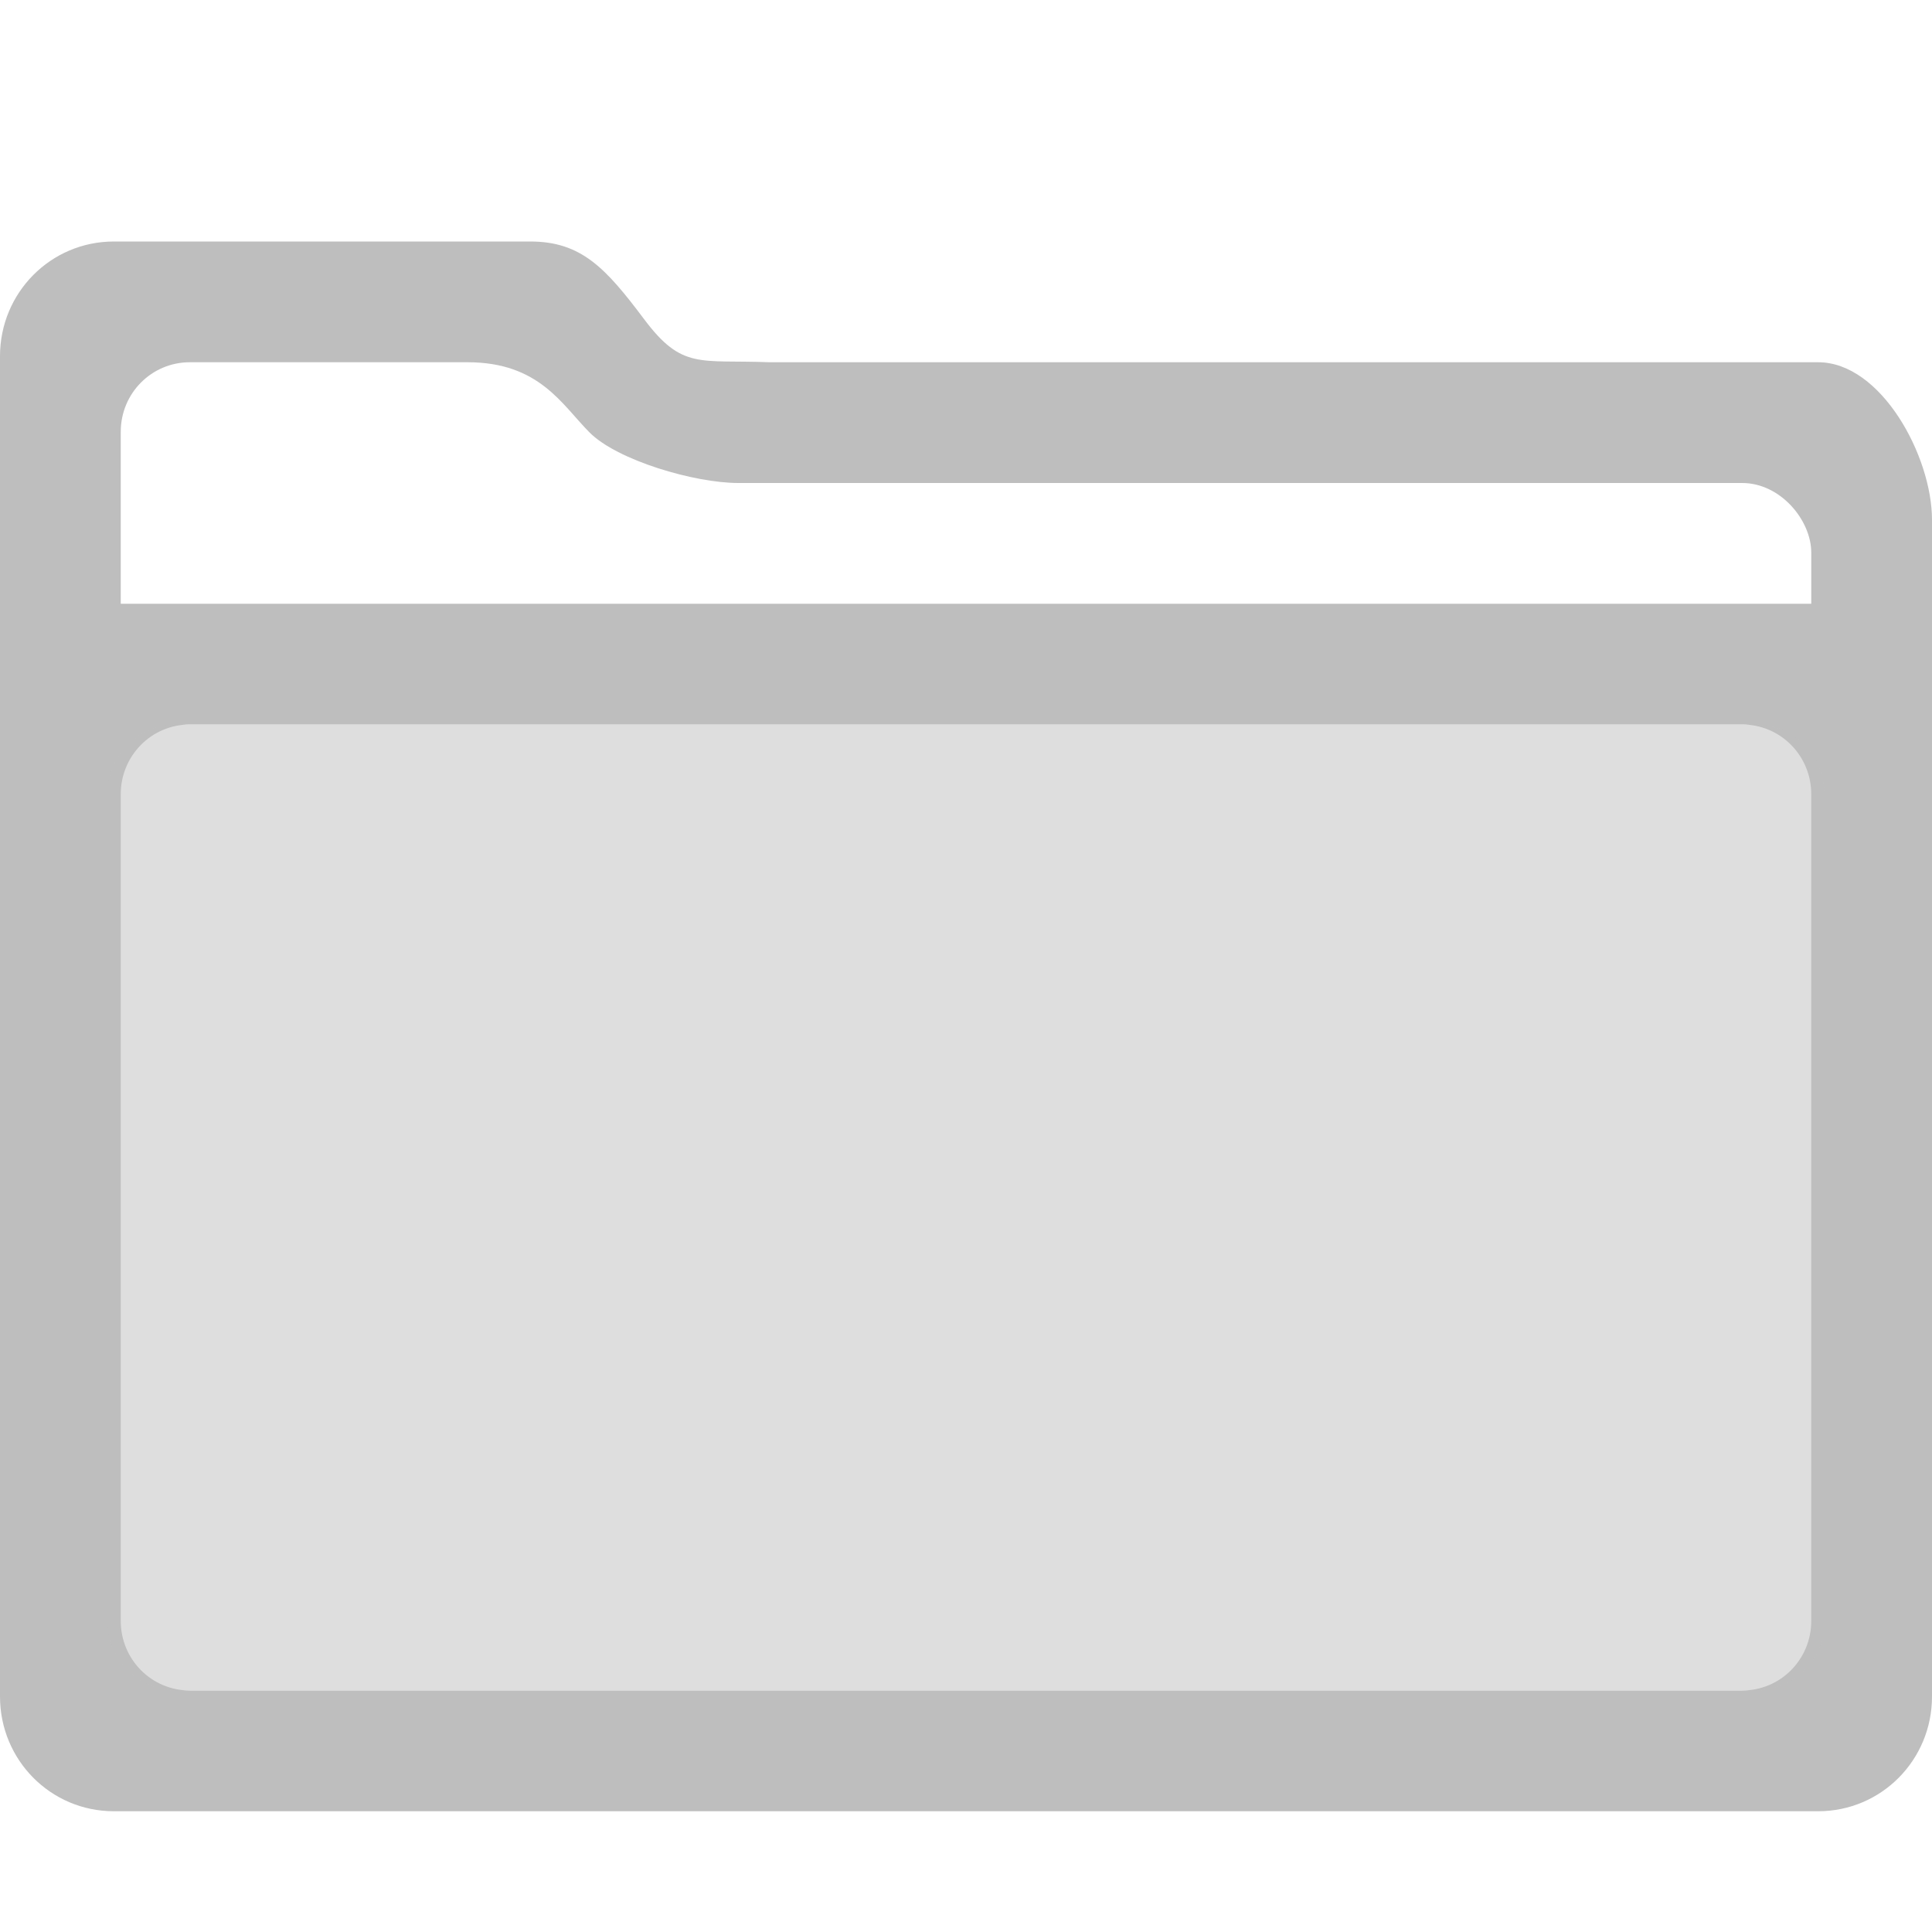
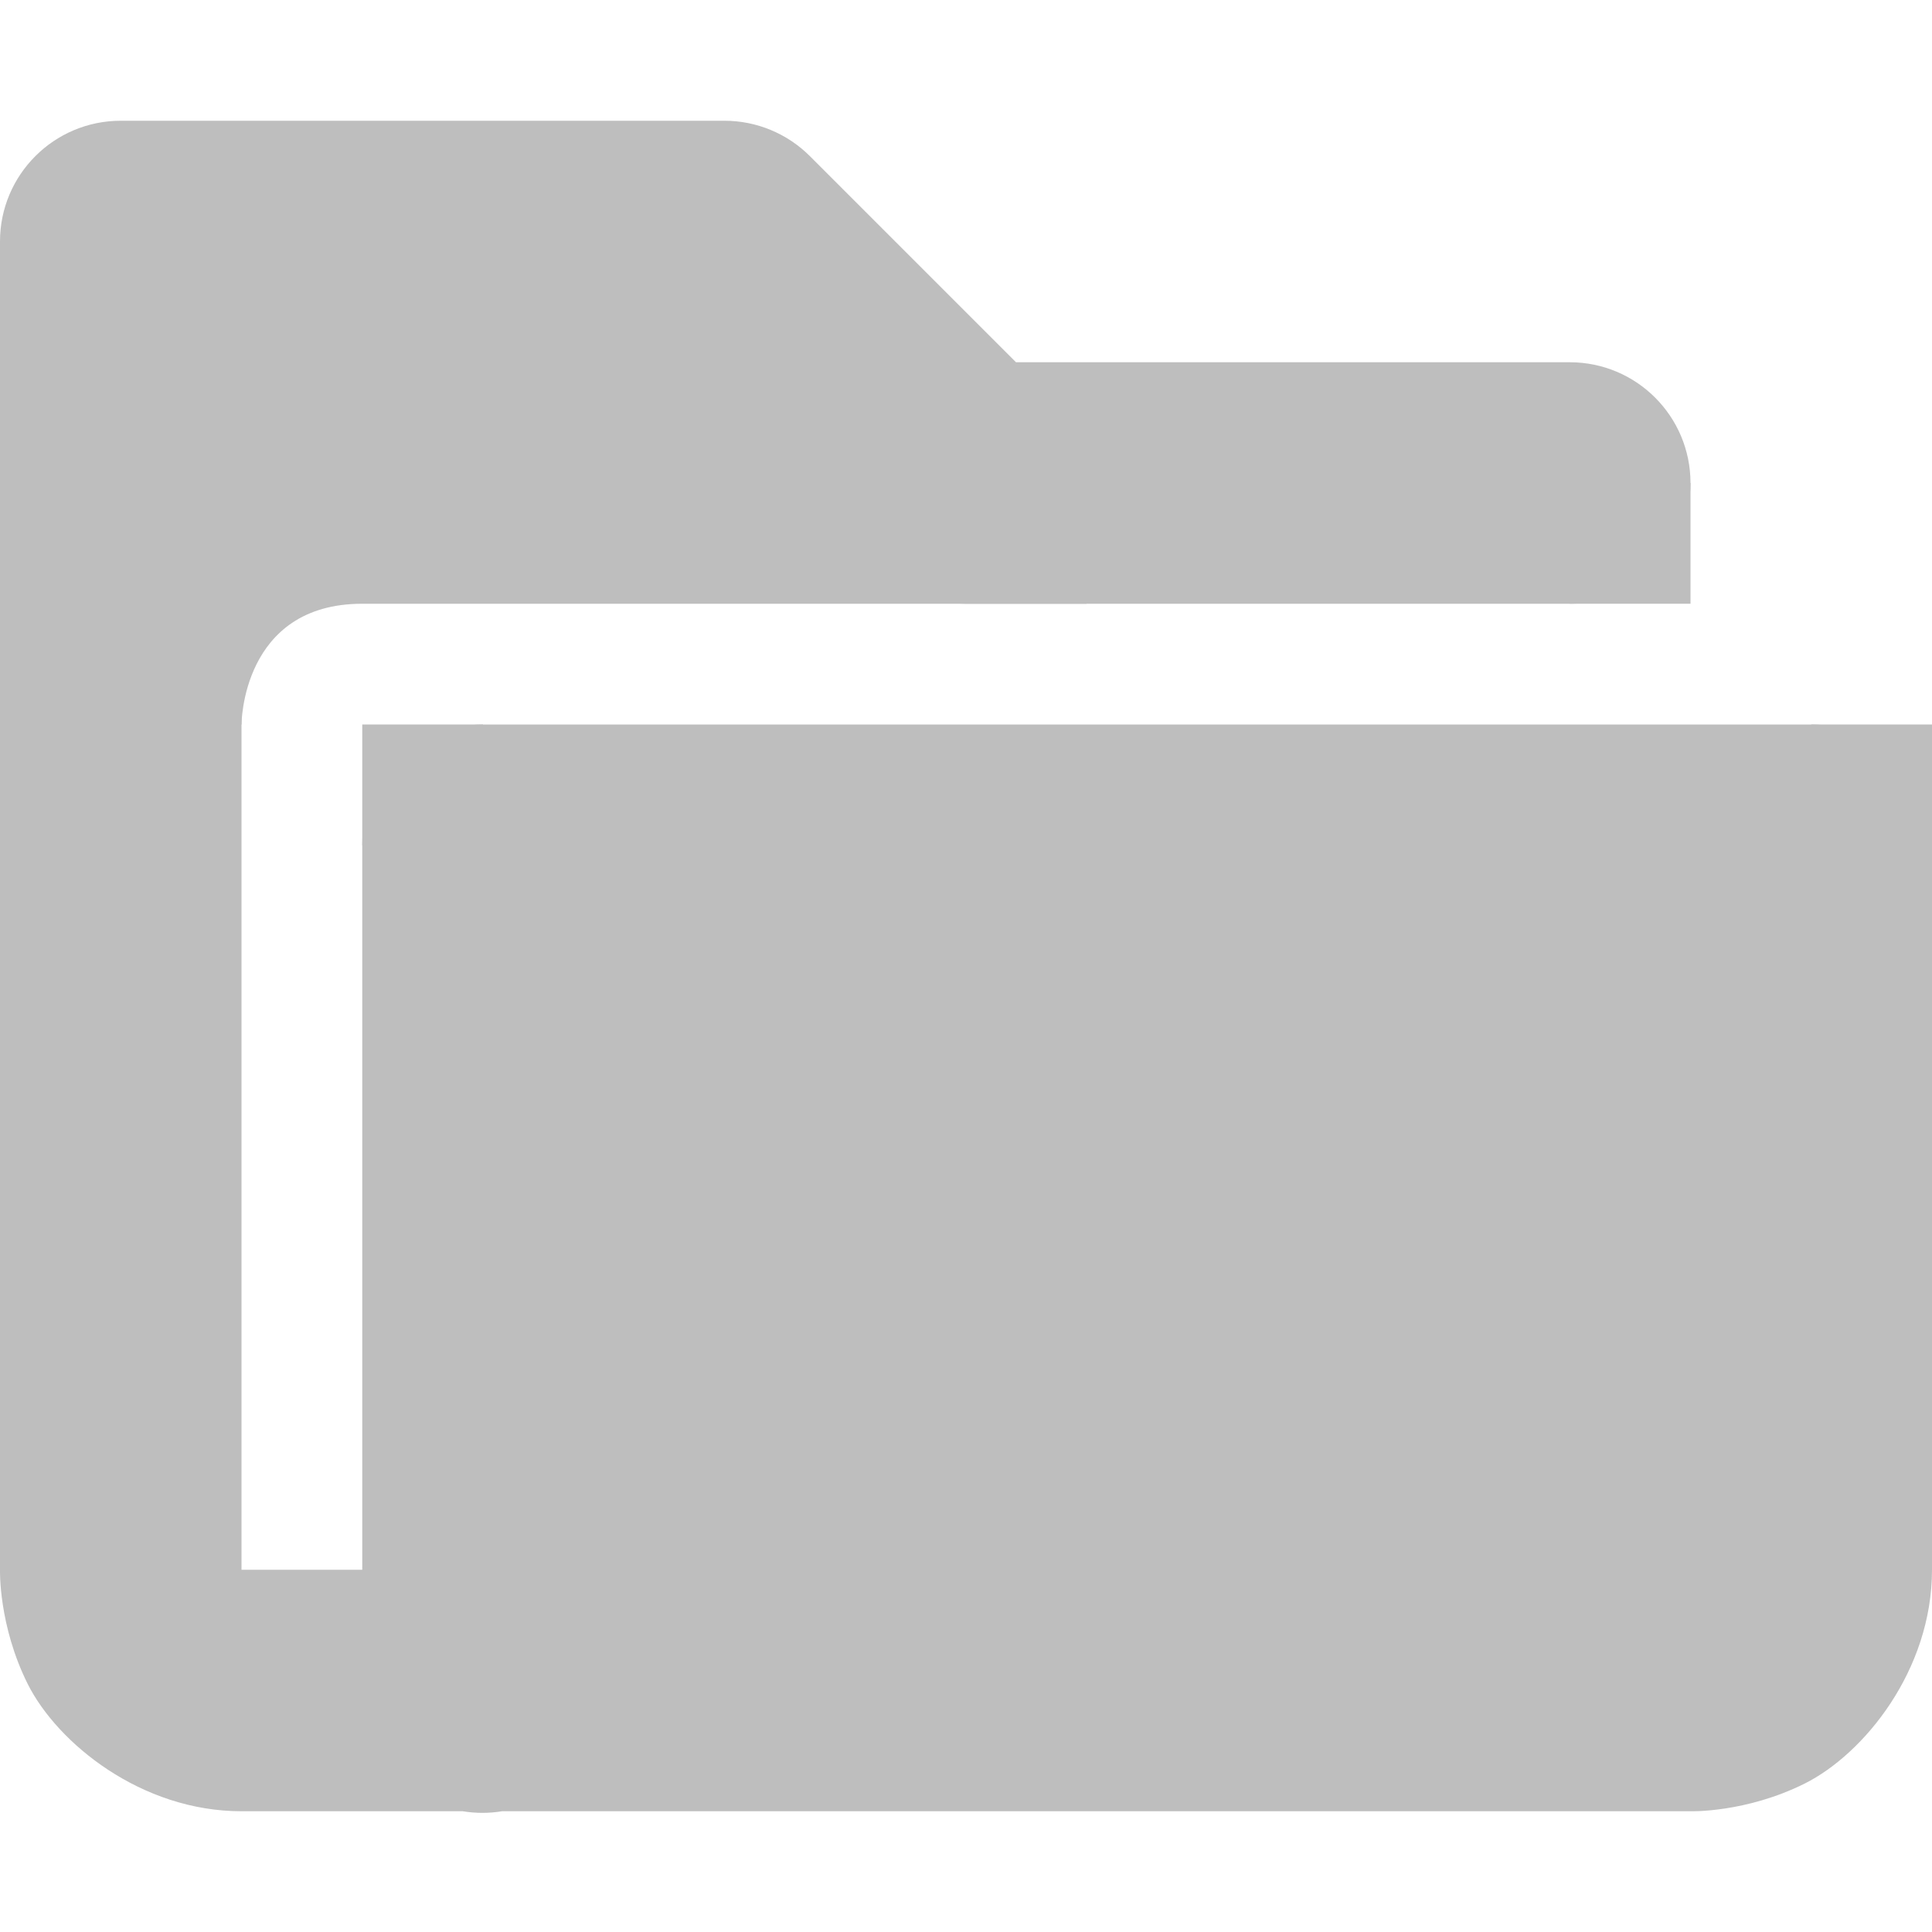
- <svg xmlns="http://www.w3.org/2000/svg" xmlns:xlink="http://www.w3.org/1999/xlink" width="16" height="16" id="svg2" version="1.0" style="display:inline">
-   <defs id="defs4">
-     <linearGradient xlink:href="#StandardGradient" id="linearGradient2428" gradientUnits="userSpaceOnUse" gradientTransform="matrix(0.9247229,0,0,1.08721,10.93994,-2.002359)" x1="11.999" y1="3.681" x2="11.999" y2="16.53" />
-     <linearGradient id="StandardGradient" gradientTransform="scale(0.9219544,1.084652)" x1="11.999" y1="0.922" x2="11.999" y2="19.387" gradientUnits="userSpaceOnUse">
-       <stop style="stop-color:#000000;stop-opacity:0.863;" offset="0" id="stop3283" />
-       <stop style="stop-color:#000000;stop-opacity:0.471;" offset="1" id="stop2651" />
-     </linearGradient>
-     <linearGradient xlink:href="#StandardGradient" id="linearGradient2549" gradientUnits="userSpaceOnUse" gradientTransform="matrix(0.9247229,0,0,1.08721,-2.060056,0.9976422)" x1="11.999" y1="0.922" x2="11.999" y2="17.478" />
-     <linearGradient xlink:href="#StandardGradient" id="linearGradient2418" gradientUnits="userSpaceOnUse" gradientTransform="matrix(0.9247229,0,0,1.08721,-4.060056,-3.002358)" x1="11.999" y1="0.922" x2="11.999" y2="17.478" />
-     <linearGradient xlink:href="#StandardGradient" id="linearGradient2422" gradientUnits="userSpaceOnUse" gradientTransform="matrix(0.9247229,0,0,1.08721,-5.060056,-1.002358)" x1="11.999" y1="0.922" x2="11.999" y2="17.478" />
-     <linearGradient xlink:href="#StandardGradient" id="linearGradient2403" gradientUnits="userSpaceOnUse" gradientTransform="matrix(0.9247229,0,0,1.08721,-4.060056,-3.002358)" x1="11.999" y1="0.922" x2="11.999" y2="17.478" />
-     <linearGradient xlink:href="#StandardGradient" id="linearGradient2406" gradientUnits="userSpaceOnUse" gradientTransform="matrix(0.9247229,0,0,1.08721,-4.060056,-3.002358)" x1="11.999" y1="0.922" x2="11.999" y2="17.478" />
-     <linearGradient xlink:href="#StandardGradient" id="linearGradient2409" gradientUnits="userSpaceOnUse" gradientTransform="matrix(0.9247229,0,0,1.08721,-6.060056,-2.002358)" x1="11.999" y1="3.68" x2="11.999" y2="15.639" />
-     <linearGradient xlink:href="#StandardGradient" id="linearGradient2416" gradientUnits="userSpaceOnUse" gradientTransform="matrix(0.9247229,0,0,1.08721,-6.060056,-2.002358)" x1="11.999" y1="2.762" x2="11.999" y2="15.639" />
-     <linearGradient xlink:href="#StandardGradient" id="linearGradient2529" gradientUnits="userSpaceOnUse" gradientTransform="matrix(0.9247229,0,0,1.08721,-4.041881,0.9976412)" x1="11.999" y1="3.681" x2="11.999" y2="16.53" />
-     <linearGradient xlink:href="#StandardGradient" id="linearGradient2539" gradientUnits="userSpaceOnUse" gradientTransform="matrix(0.9247229,0,0,1.08721,-6.060056,-2.002358)" x1="11.999" y1="2.762" x2="11.999" y2="15.639" />
-     <linearGradient xlink:href="#StandardGradient" id="linearGradient2542" gradientUnits="userSpaceOnUse" gradientTransform="matrix(0.9247229,0,0,1.08721,-6.060056,-2.002358)" x1="11.999" y1="2.762" x2="11.999" y2="15.639" />
-     <linearGradient xlink:href="#StandardGradient" id="linearGradient2412" gradientUnits="userSpaceOnUse" gradientTransform="matrix(0.9247229,0,0,1.08721,-6.060056,-2.002358)" x1="11.999" y1="2.762" x2="11.999" y2="15.639" />
-     <linearGradient xlink:href="#StandardGradient" id="linearGradient2423" gradientUnits="userSpaceOnUse" gradientTransform="matrix(0.9247229,0,0,1.08721,-6.060056,-2.002358)" x1="11.999" y1="2.762" x2="11.999" y2="15.639" />
-     <linearGradient xlink:href="#StandardGradient" id="linearGradient2942" gradientUnits="userSpaceOnUse" gradientTransform="matrix(0.9247229,0,0,1.08721,-26.06006,-2.002358)" x1="11.999" y1="2.762" x2="11.999" y2="15.639" />
-     <clipPath clipPathUnits="userSpaceOnUse" id="clipPath2949">
-       <path style="fill:#ff00ff;fill-opacity:1;stroke:none;display:inline" d="m -20,0 0,16 16,0 0,-16 -16,0 z m 3,1 3,0 c 0.554,0 1,0.446 1,1 l 6,0 c 0.554,0 1,0.446 1,1 l -12,0 0,-1 c 0,-0.554 0.446,-1 1,-1 z m -0.5,3 4,0 6,0 1,0 C -5.669,4 -5,4.669 -5,5.5 l 0,4.5 0,1.5 c 0,0.647 -0.396,1.195 -0.969,1.406 l 0,0.156 -0.031,0 0,0.438 c 0,0.831 -0.669,1.5 -1.5,1.5 l -6,0 c -0.831,0 -1.5,-0.669 -1.5,-1.5 l 0,-0.5 -2.5,0 c -0.831,0 -1.5,-0.669 -1.5,-1.5 l 0,-1.5 0,-4.5 C -19,4.669 -18.331,4 -17.5,4 z m 5,2 C -12.777,6 -13,6.223 -13,6.5 l 0,6 c 0,0.277 0.223,0.5 0.5,0.5 l 4,0 c 0.277,0 0.5,-0.223 0.5,-0.5 l 0,-6 C -8,6.223 -8.223,6 -8.5,6 l -4,0 z" id="path2951" />
-     </clipPath>
-     <linearGradient xlink:href="#StandardGradient" id="linearGradient5012" gradientUnits="userSpaceOnUse" gradientTransform="matrix(0.9247229,0,0,1.08721,-6.060056,-2.002358)" x1="11.999" y1="2.762" x2="11.999" y2="15.639" />
-     <linearGradient xlink:href="#StandardGradient" id="linearGradient5016" gradientUnits="userSpaceOnUse" gradientTransform="matrix(0.9247229,0,0,1.08721,-6.060056,-2.002358)" x1="11.999" y1="2.762" x2="11.999" y2="15.639" />
-     <linearGradient xlink:href="#StandardGradient" id="linearGradient3176" gradientUnits="userSpaceOnUse" gradientTransform="matrix(0.9247229,0,0,1.08721,-6.060056,-2.002358)" x1="11.999" y1="2.762" x2="11.999" y2="15.639" />
-     <linearGradient xlink:href="#StandardGradient" id="linearGradient3180" gradientUnits="userSpaceOnUse" gradientTransform="matrix(0.9247229,0,0,1.08721,-6.060056,-2.002358)" x1="11.999" y1="2.762" x2="11.999" y2="15.639" />
-     <linearGradient xlink:href="#StandardGradient" id="linearGradient3042" gradientUnits="userSpaceOnUse" gradientTransform="matrix(0.9247229,0,0,1.08721,-6.060056,-2.002358)" x1="11.999" y1="2.762" x2="11.999" y2="15.639" />
-     <linearGradient xlink:href="#StandardGradient" id="linearGradient3047" gradientUnits="userSpaceOnUse" gradientTransform="matrix(0.9247229,0,0,1.08721,-6.060056,-2.002358)" x1="11.999" y1="2.762" x2="11.999" y2="15.639" />
-     <linearGradient xlink:href="#StandardGradient" id="linearGradient3052" gradientUnits="userSpaceOnUse" gradientTransform="matrix(0.9247229,0,0,1.08721,-6.060056,-2.002358)" x1="11.999" y1="2.762" x2="11.999" y2="15.639" />
-     <linearGradient xlink:href="#StandardGradient" id="linearGradient3059" gradientUnits="userSpaceOnUse" gradientTransform="matrix(0.9247229,0,0,1.08721,-6.060056,-2.002358)" x1="11.999" y1="2.762" x2="11.999" y2="15.639" />
-     <linearGradient xlink:href="#StandardGradient" id="linearGradient3062" gradientUnits="userSpaceOnUse" gradientTransform="matrix(-0.9247229,0,0,1.08721,22.06006,-2.002358)" x1="11.999" y1="2.762" x2="11.999" y2="15.639" />
-     <linearGradient xlink:href="#StandardGradient" id="linearGradient3064" gradientUnits="userSpaceOnUse" gradientTransform="matrix(0.9247229,0,0,1.08721,-6.060056,-2.002358)" x1="11.999" y1="2.762" x2="11.999" y2="15.639" />
-     <linearGradient xlink:href="#StandardGradient" id="linearGradient3067" gradientUnits="userSpaceOnUse" gradientTransform="matrix(0.9247229,0,0,1.08721,-6.060056,-1.002358)" x1="11.999" y1="2.762" x2="11.999" y2="15.639" />
-     <linearGradient xlink:href="#StandardGradient" id="linearGradient3071" gradientUnits="userSpaceOnUse" gradientTransform="matrix(0.9247229,0,0,1.08721,-6.060056,-2.002358)" x1="11.999" y1="2.762" x2="11.999" y2="15.639" />
-     <linearGradient xlink:href="#StandardGradient" id="linearGradient3074" gradientUnits="userSpaceOnUse" gradientTransform="matrix(0.9247229,0,0,1.08721,-6.060056,-2.002358)" x1="11.999" y1="2.762" x2="11.999" y2="15.639" />
-   </defs>
-   <path id="rect4155" d="M 0.943,2 C 0.42,2 0,2.424 0,2.95 V 14.05 C 0,14.576 0.42,15 0.943,15 H 15.057 C 15.58,15 16,14.576 16,14.05 V 4.305 C 16,3.779 15.58,3 15.057,3 H 6.374 C 5.794,2.977 5.65,3.065 5.334,2.643 5.017,2.221 4.815,2 4.391,2 Z M 1.572,3 h 2.3 c 0.594,0 0.781,0.351 1.01,0.581 0.229,0.231 0.87,0.419 1.232,0.419 h 8.314 c 0.317,0 0.572,0.308 0.572,0.576 V 5 H 1 V 3.576 c 0,-0.319 0.255,-0.576 0.572,-0.576 z M 1.572,6 H 14.428 c 0.317,0 0.572,0.258 0.572,0.577 v 6.847 c 0,0.319 -0.255,0.576 -0.572,0.576 H 1.572 c -0.317,0 -0.572,-0.257 -0.572,-0.576 V 6.577 C 1,6.258 1.255,6 1.572,6 Z" style="opacity:1;fill:#bebebe;fill-opacity:1;stroke-width:0.446" />
-   <path style="opacity:0.5;fill:#bebebe;fill-opacity:1;stroke-width:0.446" d="m 1.461,6.001 h 13.078 c 0.317,0 0.572,0.257 0.572,0.576 v 6.847 c 0,0.319 -0.255,0.576 -0.572,0.576 H 1.461 c -0.317,0 -0.572,-0.257 -0.572,-0.576 V 6.577 c 0,-0.319 0.255,-0.576 0.572,-0.576 z" id="path4170" />
+ <svg xmlns="http://www.w3.org/2000/svg" width="16" height="16" version="1.1" id="svg10">
+   <defs id="defs14" />
+   <g fill="#474747" id="g8" style="fill:#bebebe;fill-opacity:1">
+     <path d="M1 1a1 1 0 0 0-1 1v11s-.014.459.23.947C.476 14.436 1.168 15 2 15h1.832a1 1 0 0 0 .326 0H14s.459.014.947-.23C15.436 14.525 16 13.833 16 13V7a1 1 0 0 0-1-1H4a1 1 0 0 0-1 1v6H2V3h3.586l1.707 1.707A1 1 0 0 0 8 5h5a1 1 0 1 0 0-2H8.414L6.707 1.293A1 1 0 0 0 6 1zm4 7h9v5H5z" style="line-height:normal;font-variant-ligatures:normal;font-variant-position:normal;font-variant-caps:normal;font-variant-numeric:normal;font-variant-alternates:normal;font-feature-settings:normal;text-indent:0;text-align:start;text-decoration-line:none;text-decoration-style:solid;text-decoration-color:#000;text-transform:none;text-orientation:mixed;shape-padding:0;isolation:auto;mix-blend-mode:normal;fill:#bebebe;fill-opacity:1" color="#000" font-weight="400" font-family="sans-serif" white-space="normal" overflow="visible" fill-rule="evenodd" id="path2" />
+     <path d="M1 6h1s0-1 1-1h6L6 2H1z" fill-rule="evenodd" id="path4" style="fill:#bebebe;fill-opacity:1" />
+     <path d="M4 7h11v7H4zM13 4h1v1h-1zM15 6h1v1h-1zM3 6h1v1H3z" id="path6" style="fill:#bebebe;fill-opacity:1" />
+   </g>
</svg>
